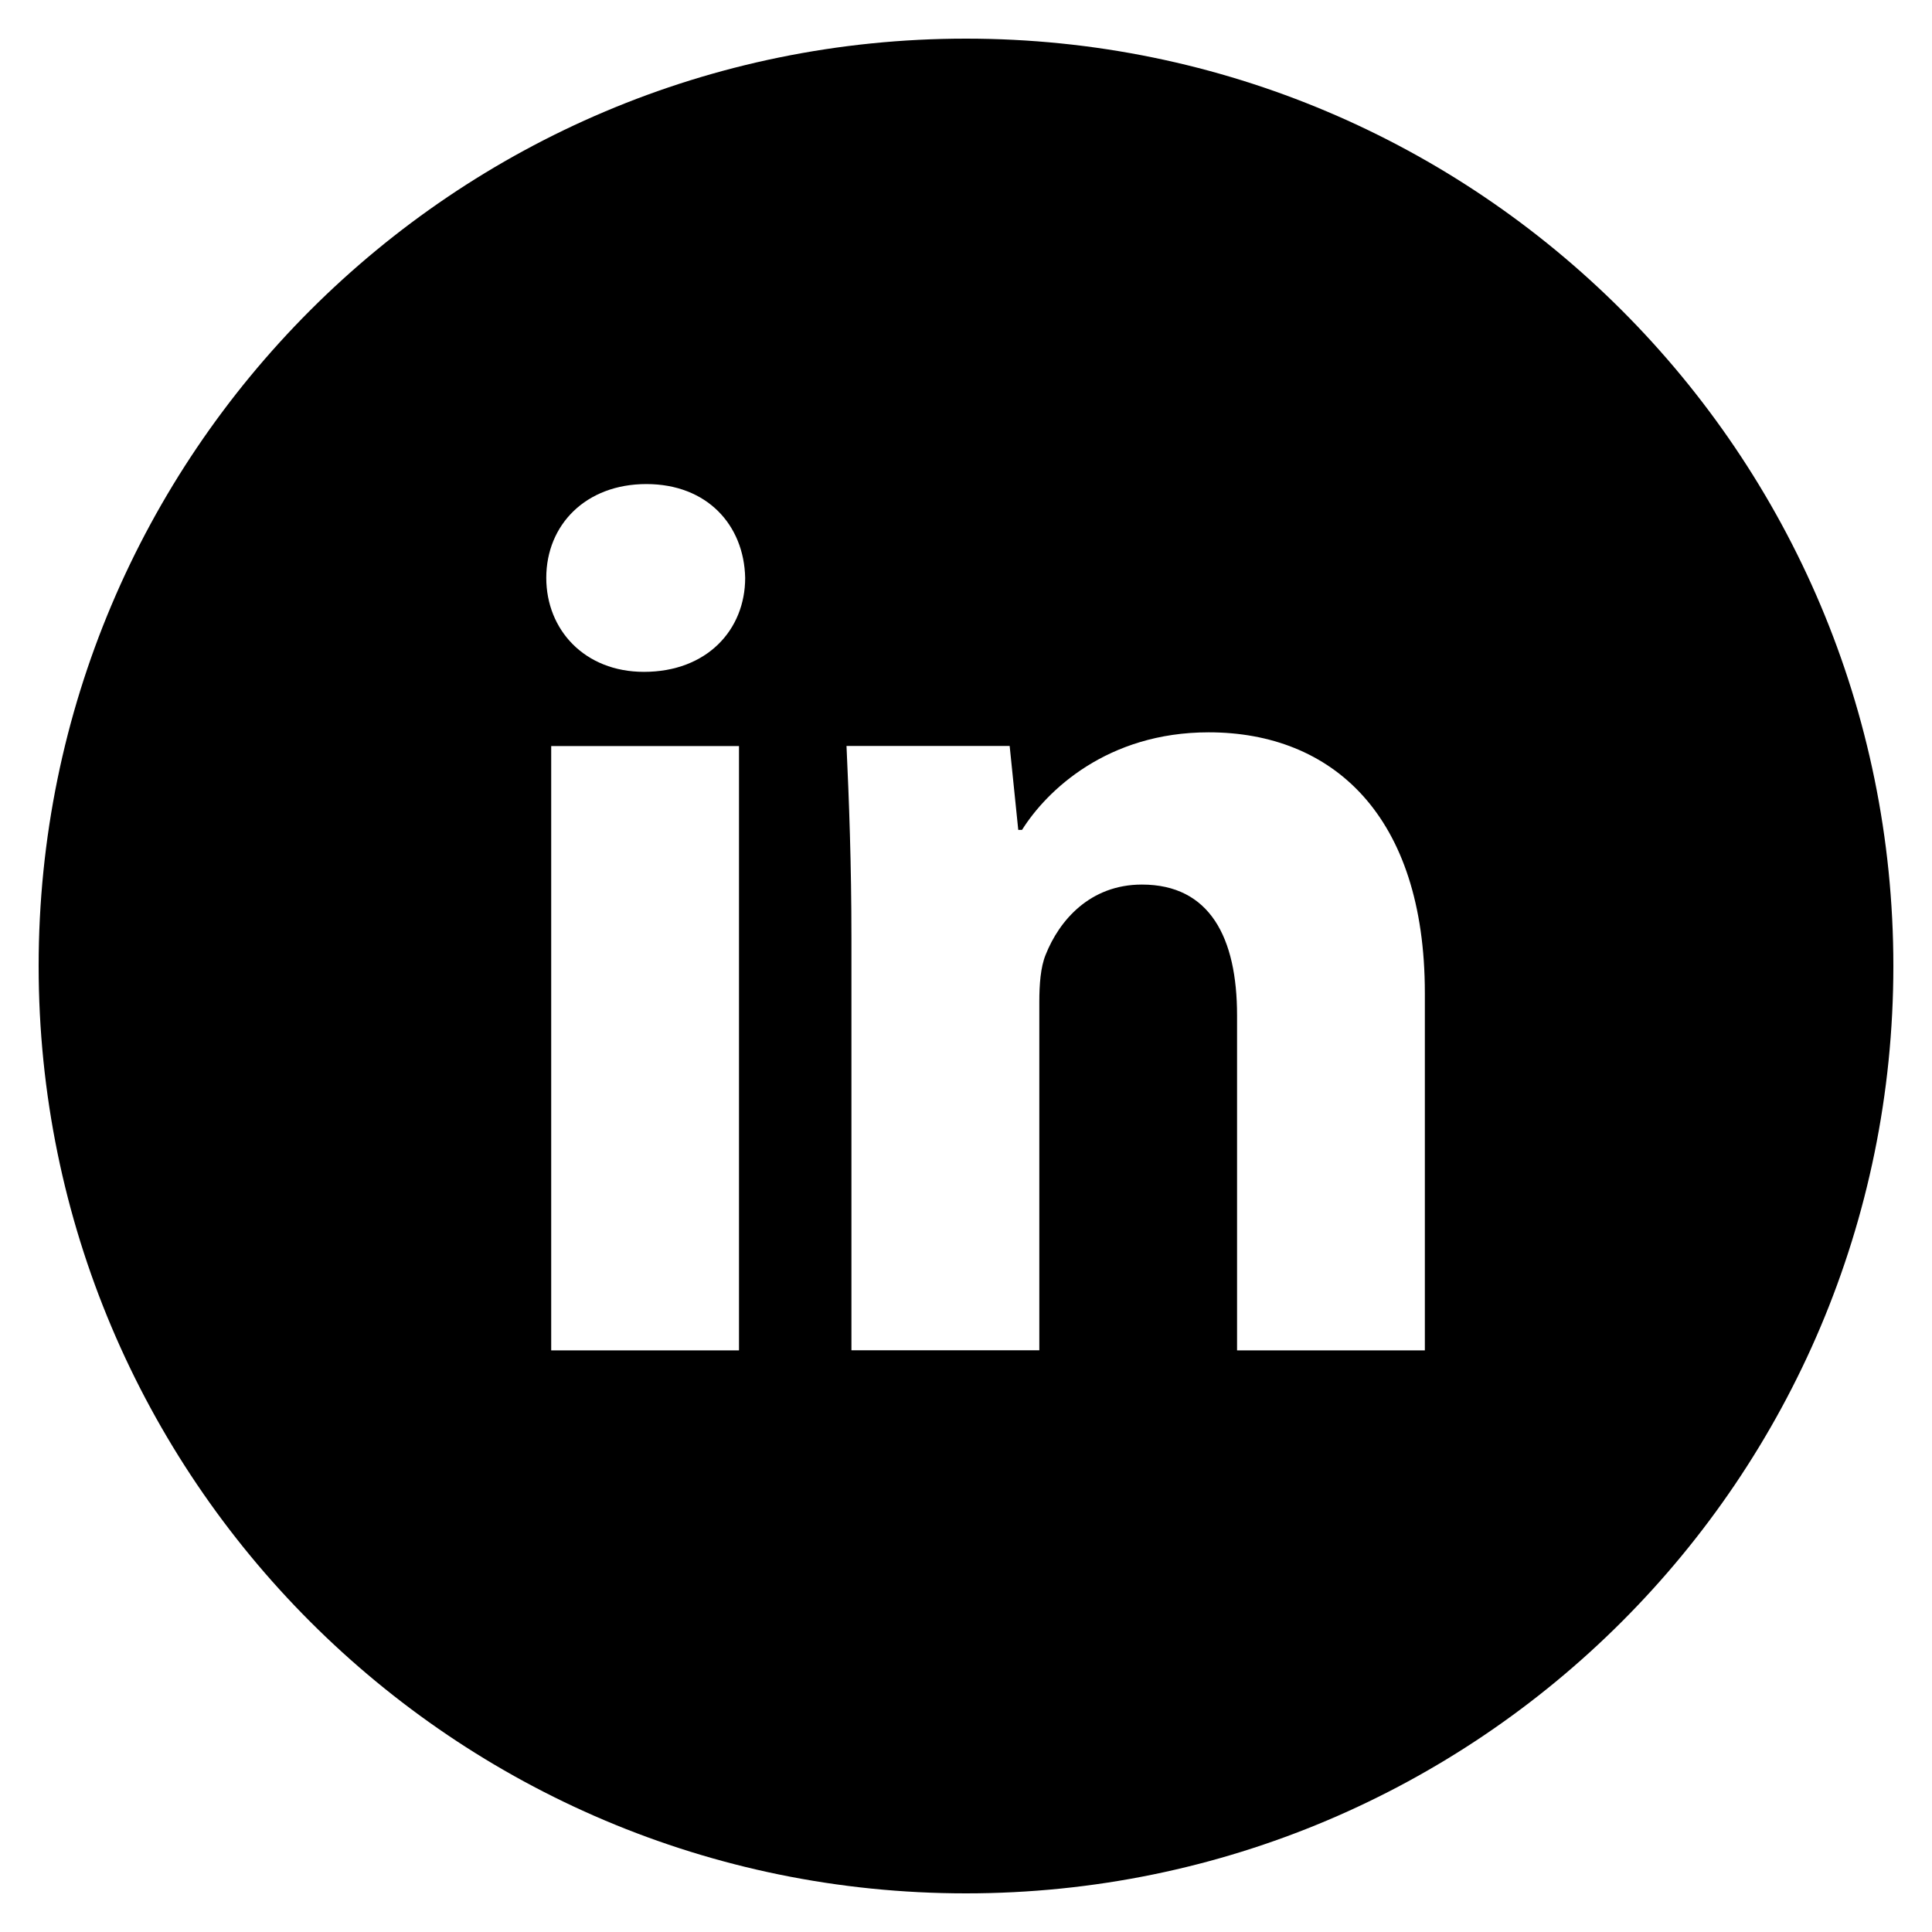
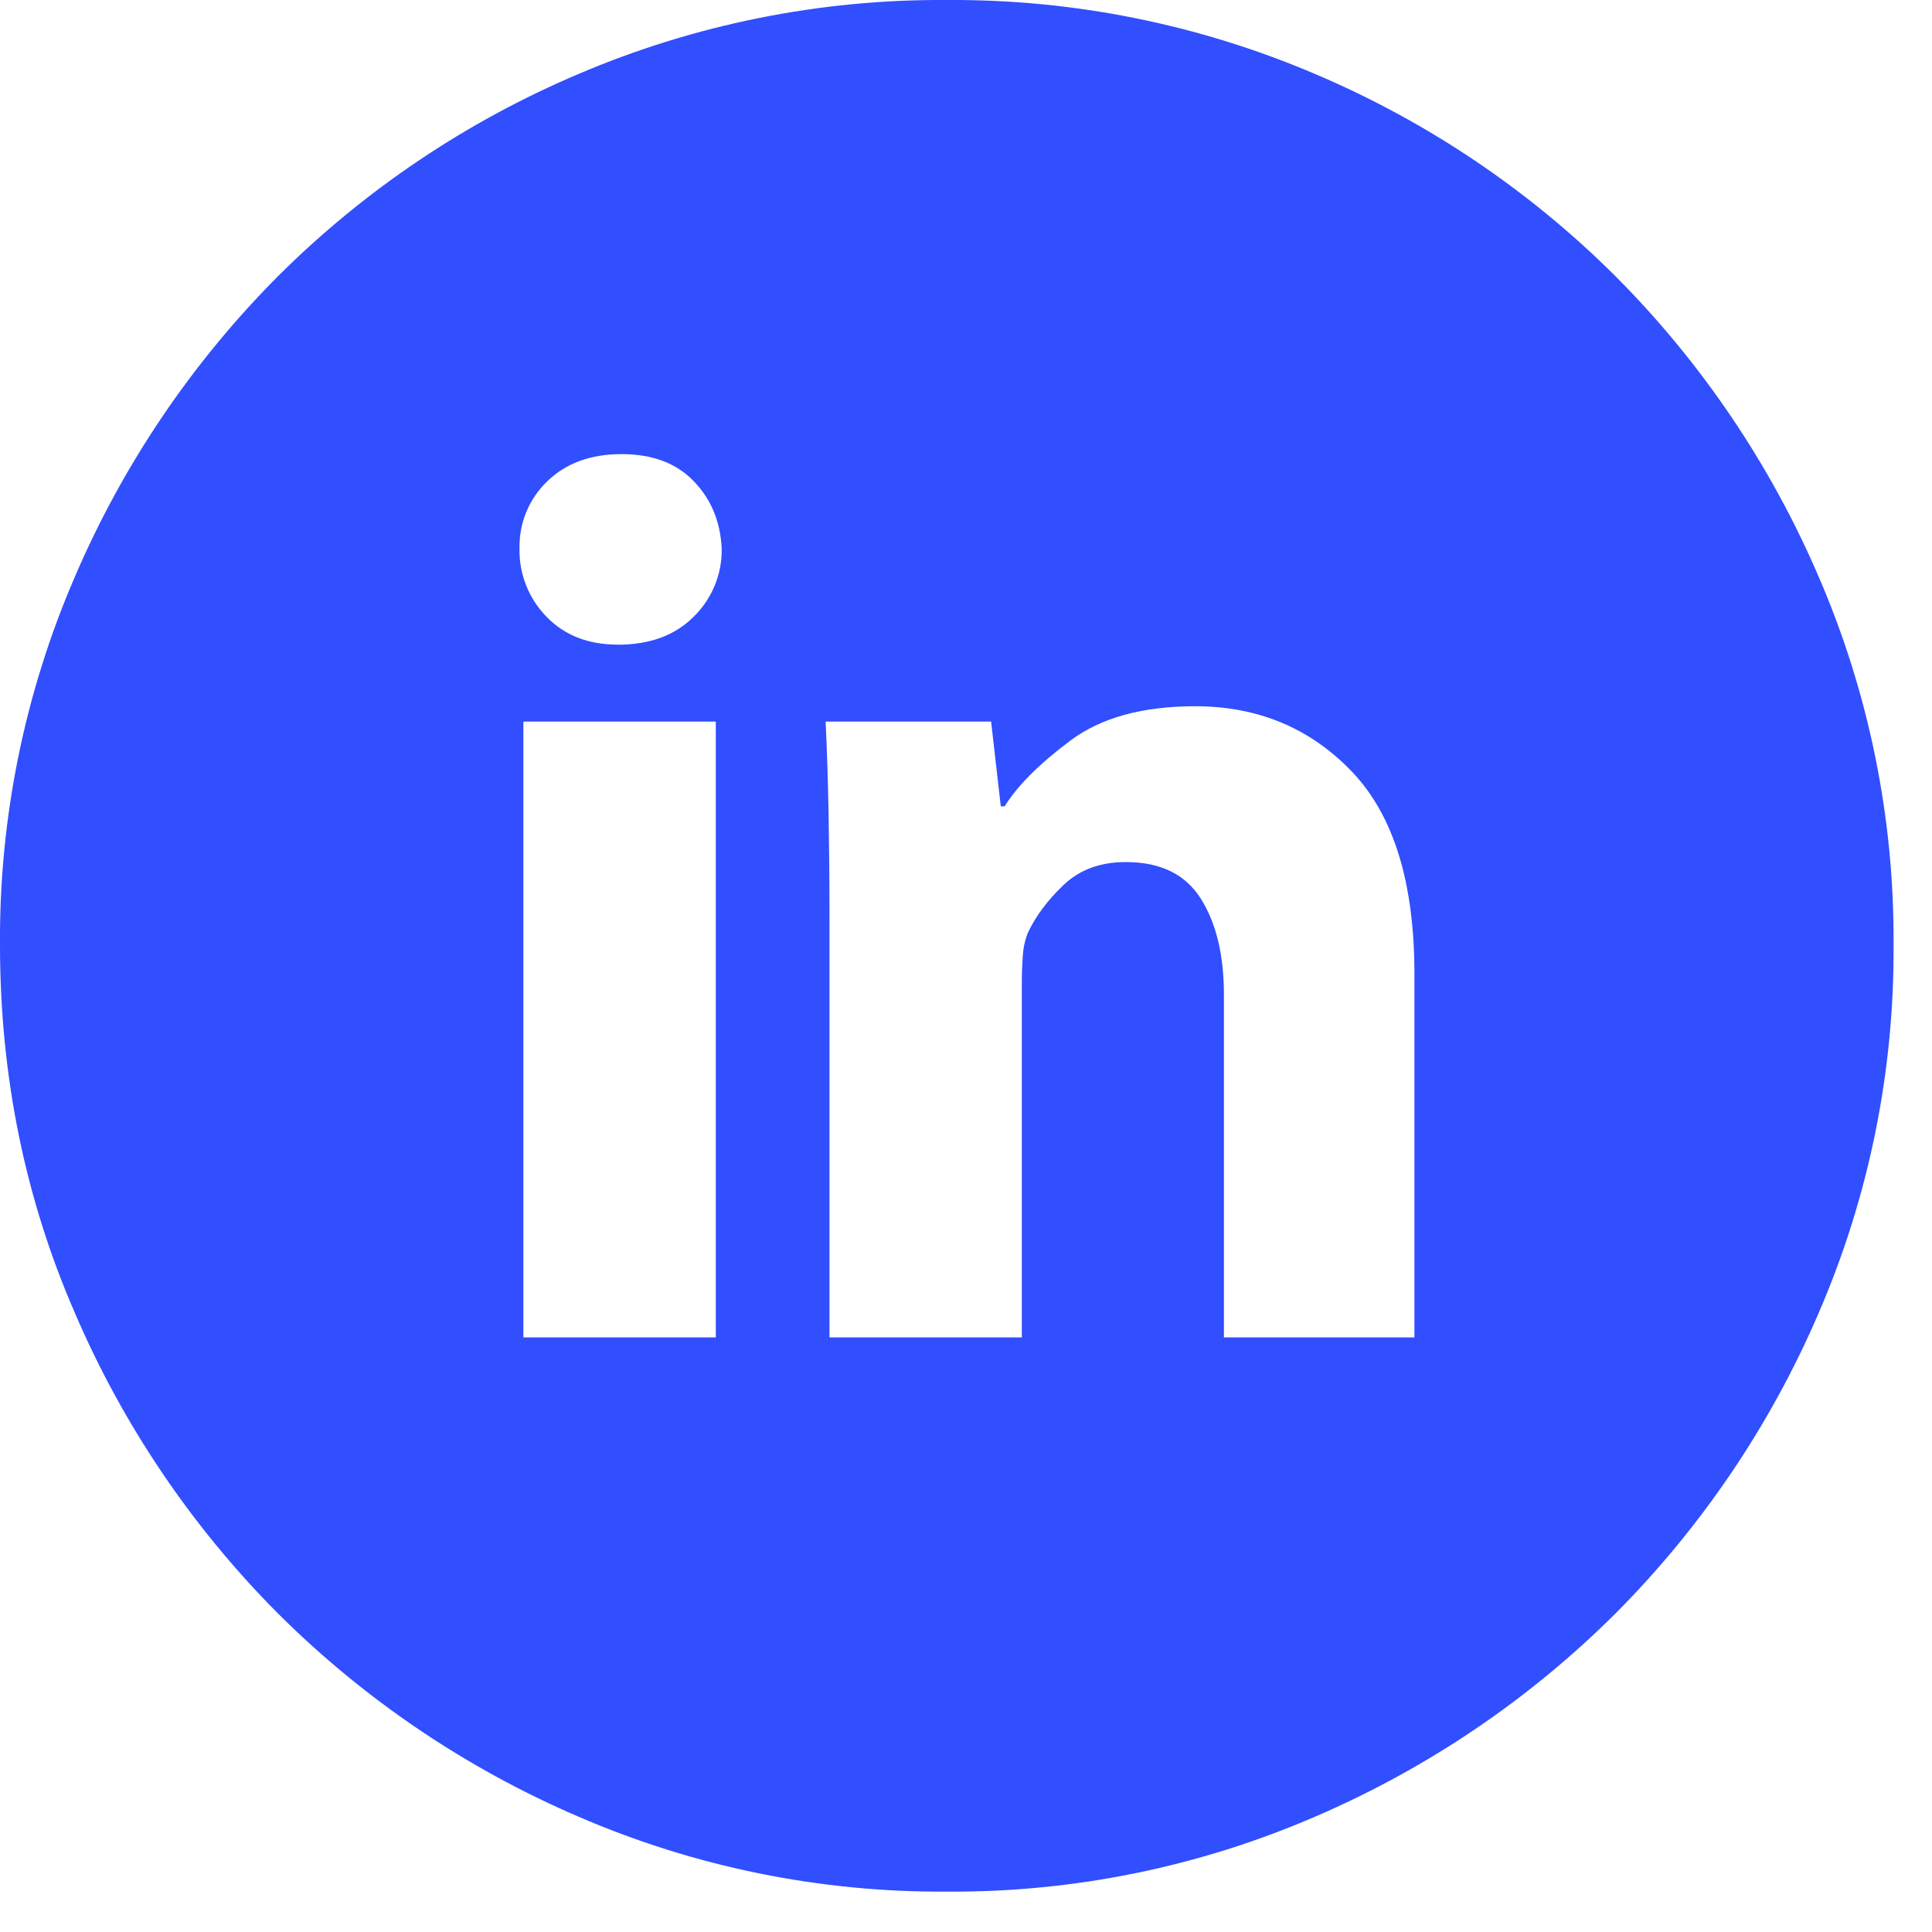
- <svg xmlns="http://www.w3.org/2000/svg" version="1.1" id="LinkedIn_w_x2F__circle" x="0px" y="0px" viewBox="0 0 20 20" enable-background="new 0 0 20 20" xml:space="preserve">
-   <path d="M10,0.4c-5.302,0-9.6,4.298-9.6,9.6s4.298,9.6,9.6,9.6s9.6-4.298,9.6-9.6S15.302,0.4,10,0.4z M7.65,13.979H5.706V7.723H7.65  V13.979z M6.666,6.955c-0.614,0-1.011-0.435-1.011-0.973c0-0.549,0.409-0.971,1.036-0.971c0.627,0,1.011,0.422,1.023,0.971  C7.714,6.52,7.318,6.955,6.666,6.955z M14.75,13.979h-1.944v-3.467c0-0.807-0.282-1.355-0.985-1.355  c-0.537,0-0.856,0.371-0.997,0.728c-0.052,0.127-0.065,0.307-0.065,0.486v3.607H8.814v-4.26c0-0.781-0.025-1.434-0.051-1.996h1.689  l0.089,0.869h0.039c0.256-0.408,0.883-1.01,1.932-1.01c1.279,0,2.238,0.857,2.238,2.699V13.979z" />
+ <svg xmlns="http://www.w3.org/2000/svg" width="20" height="20" viewBox="0 0 20 20">
+   <path fill="#314EFF" fill-rule="evenodd" d="M9.8 0a9.55 9.55 0 0 0-3.814.767 9.853 9.853 0 0 0-3.108 2.092A9.993 9.993 0 0 0 .777 5.966 9.445 9.445 0 0 0 0 9.781c0 1.354.259 2.626.777 3.815a9.993 9.993 0 0 0 2.101 3.107 9.993 9.993 0 0 0 3.108 2.102 9.445 9.445 0 0 0 3.815.777 9.445 9.445 0 0 0 3.815-.777 9.993 9.993 0 0 0 3.107-2.102 9.993 9.993 0 0 0 2.102-3.107 9.444 9.444 0 0 0 .777-3.815 9.444 9.444 0 0 0-.777-3.815 9.993 9.993 0 0 0-2.102-3.107A9.853 9.853 0 0 0 13.616.767 9.55 9.55 0 0 0 9.8 0zM7.41 13.845H5.418V7.47H7.41v6.375zM6.394 6.673c-.305 0-.55-.096-.737-.289a.98.98 0 0 1-.279-.707.93.93 0 0 1 .29-.697c.192-.186.448-.279.766-.279.319 0 .568.093.747.28.18.185.276.417.29.696a.962.962 0 0 1-.29.707c-.192.193-.455.29-.787.29zm8.247 7.172H12.67v-3.546c0-.412-.08-.744-.239-.996-.16-.253-.418-.379-.777-.379-.265 0-.481.08-.647.24-.166.159-.289.325-.369.497a.776.776 0 0 0-.05.23c-.006.086-.01.175-.01.268v3.686H8.587V9.502c0-.398-.004-.767-.01-1.106a33.35 33.35 0 0 0-.03-.926h1.713l.1.877h.04c.132-.213.358-.439.677-.678.318-.239.75-.358 1.295-.358.65 0 1.191.226 1.623.677.432.452.647 1.149.647 2.092v3.765z" />
</svg>
